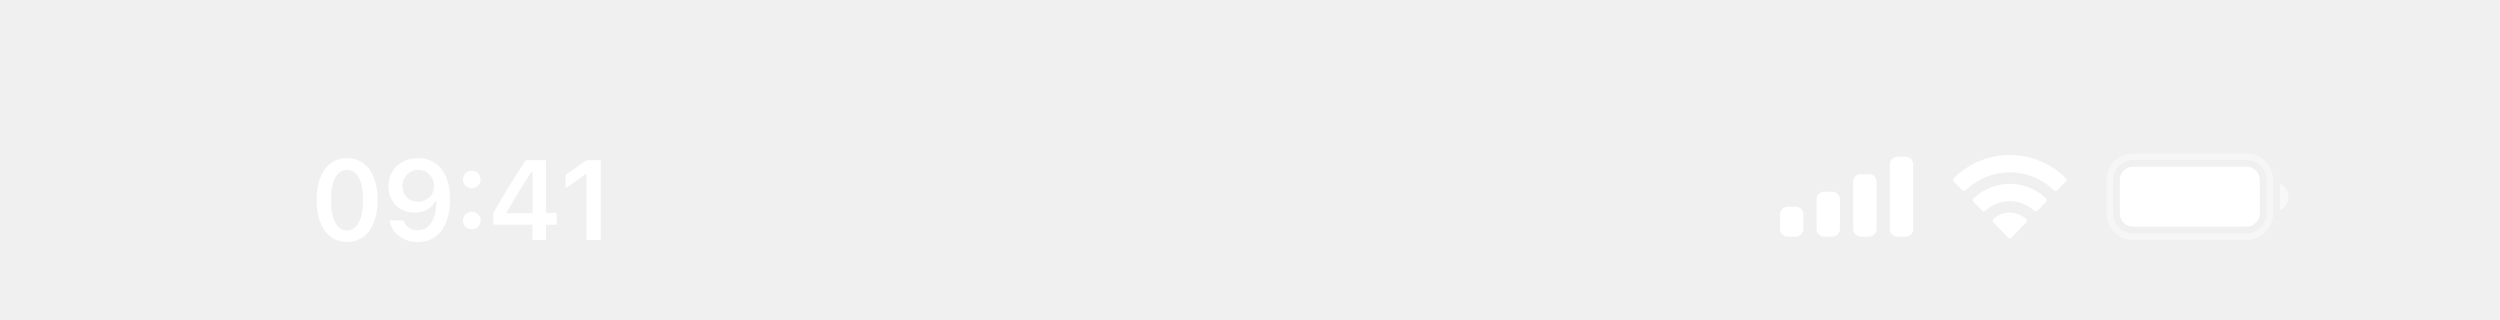
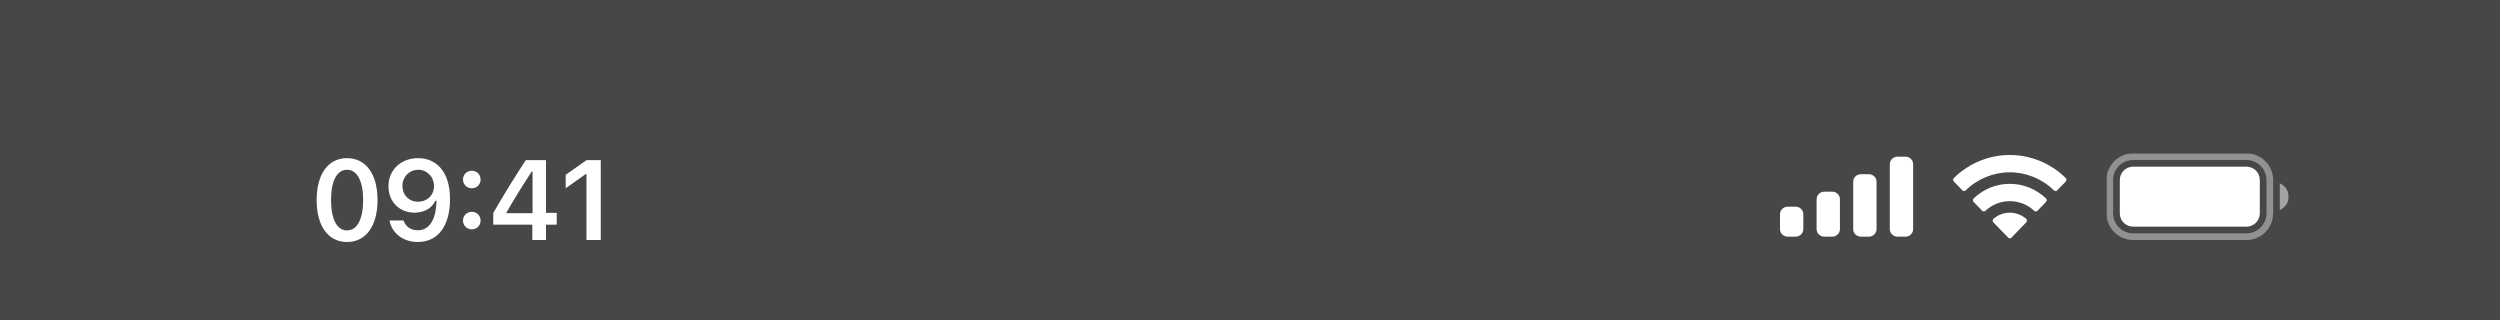
<svg xmlns="http://www.w3.org/2000/svg" width="375" height="48" viewBox="0 0 375 48" fill="none">
+   <rect width="375" height="48" fill="#3D3D3D" fill-opacity="0.94" />
  <path d="M52.055 36.299C49.208 36.299 47.498 33.883 47.498 30.015V29.998C47.498 26.13 49.208 23.723 52.055 23.723C54.902 23.723 56.629 26.13 56.629 29.998V30.015C56.629 33.883 54.902 36.299 52.055 36.299ZM52.055 34.564C53.582 34.564 54.47 32.854 54.47 30.015V29.998C54.47 27.16 53.582 25.466 52.055 25.466C50.528 25.466 49.656 27.16 49.656 29.998V30.015C49.656 32.854 50.528 34.564 52.055 34.564ZM62.719 23.723C65.276 23.723 67.501 25.541 67.501 29.857V29.874C67.501 33.908 65.683 36.299 62.67 36.299C60.47 36.299 58.826 34.996 58.444 33.161L58.428 33.07H60.536L60.561 33.153C60.877 33.991 61.615 34.539 62.67 34.539C64.57 34.539 65.376 32.68 65.467 30.389C65.467 30.297 65.475 30.206 65.475 30.115H65.309C64.869 31.061 63.823 31.899 62.18 31.899C59.881 31.899 58.27 30.223 58.27 27.948V27.932C58.27 25.5 60.121 23.723 62.719 23.723ZM62.711 30.256C64.064 30.256 65.102 29.276 65.102 27.923V27.907C65.102 26.537 64.064 25.466 62.736 25.466C61.416 25.466 60.362 26.52 60.362 27.857V27.873C60.362 29.26 61.35 30.256 62.711 30.256ZM70.769 28.239C70.014 28.239 69.449 27.658 69.449 26.927C69.449 26.189 70.014 25.616 70.769 25.616C71.533 25.616 72.089 26.189 72.089 26.927C72.089 27.658 71.533 28.239 70.769 28.239ZM70.769 34.398C70.014 34.398 69.449 33.825 69.449 33.086C69.449 32.348 70.014 31.775 70.769 31.775C71.533 31.775 72.089 32.348 72.089 33.086C72.089 33.825 71.533 34.398 70.769 34.398ZM79.848 36V33.701H73.988V31.949C75.54 29.252 77.242 26.496 78.869 24.022H81.899V31.933H83.509V33.701H81.899V36H79.848ZM75.98 31.982H79.882V25.732H79.757C78.528 27.608 77.142 29.824 75.98 31.858V31.982ZM87.973 36V26.13H87.832L84.852 28.239V26.222L87.981 24.022H90.115V36H87.973Z" fill="white" />
  <path fill-rule="evenodd" clip-rule="evenodd" d="M285.804 23.5H284.637C283.993 23.5 283.471 24.004 283.471 24.625V34.375C283.471 34.996 283.993 35.5 284.637 35.5H285.804C286.448 35.5 286.971 34.996 286.971 34.375V24.625C286.971 24.004 286.448 23.5 285.804 23.5ZM279.147 26.125H280.314C280.958 26.125 281.48 26.629 281.48 27.25V34.375C281.48 34.996 280.958 35.5 280.314 35.5H279.147C278.503 35.5 277.98 34.996 277.98 34.375V27.25C277.98 26.629 278.503 26.125 279.147 26.125ZM274.824 28.75H273.657C273.013 28.75 272.49 29.254 272.49 29.875V34.375C272.49 34.996 273.013 35.5 273.657 35.5H274.824C275.468 35.5 275.99 34.996 275.99 34.375V29.875C275.99 29.254 275.468 28.75 274.824 28.75ZM269.333 31H268.167C267.522 31 267 31.504 267 32.125V34.375C267 34.996 267.522 35.5 268.167 35.5H269.333C269.978 35.5 270.5 34.996 270.5 34.375V32.125C270.5 31.504 269.978 31 269.333 31Z" fill="white" />
  <path fill-rule="evenodd" clip-rule="evenodd" d="M301.471 25.846C303.938 25.846 306.31 26.817 308.097 28.557C308.232 28.692 308.447 28.69 308.58 28.553L309.867 27.223C309.934 27.154 309.971 27.06 309.971 26.963C309.97 26.865 309.932 26.772 309.864 26.704C305.172 22.099 297.77 22.099 293.078 26.704C293.01 26.772 292.971 26.865 292.971 26.963C292.97 27.06 293.007 27.154 293.074 27.223L294.362 28.553C294.494 28.69 294.709 28.692 294.844 28.557C296.632 26.817 299.004 25.846 301.471 25.846ZM301.471 30.173C302.826 30.173 304.133 30.689 305.138 31.62C305.274 31.753 305.488 31.75 305.62 31.614L306.905 30.284C306.973 30.214 307.011 30.12 307.01 30.021C307.009 29.923 306.969 29.829 306.9 29.761C303.841 26.847 299.104 26.847 296.045 29.761C295.975 29.829 295.936 29.923 295.935 30.021C295.934 30.12 295.972 30.214 296.04 30.284L297.325 31.614C297.457 31.75 297.671 31.753 297.807 31.62C298.811 30.689 300.117 30.174 301.471 30.173ZM304.046 33.084C304.048 33.183 304.01 33.278 303.941 33.347L301.718 35.645C301.653 35.712 301.564 35.75 301.471 35.75C301.378 35.75 301.289 35.712 301.224 35.645L299.001 33.347C298.932 33.278 298.894 33.182 298.896 33.084C298.898 32.985 298.94 32.892 299.011 32.826C300.431 31.596 302.511 31.596 303.931 32.826C304.002 32.892 304.044 32.985 304.046 33.084Z" fill="white" />
  <g clip-path="url(#clip0_85_2828)">
    <rect opacity="0.4" x="316.471" y="23.5" width="24" height="12" rx="3.5" stroke="white" />
    <path opacity="0.5" d="M341.971 27.5V31.5C342.777 31.161 343.301 30.373 343.301 29.5C343.301 28.627 342.777 27.839 341.971 27.5Z" fill="white" />
    <rect x="317.971" y="25" width="21" height="9" rx="2" fill="white" />
  </g>
  <defs>
    <clipPath id="clip0_85_2828">
      <rect width="27.33" height="13" fill="white" transform="translate(315.971 23)" />
    </clipPath>
  </defs>
</svg>
